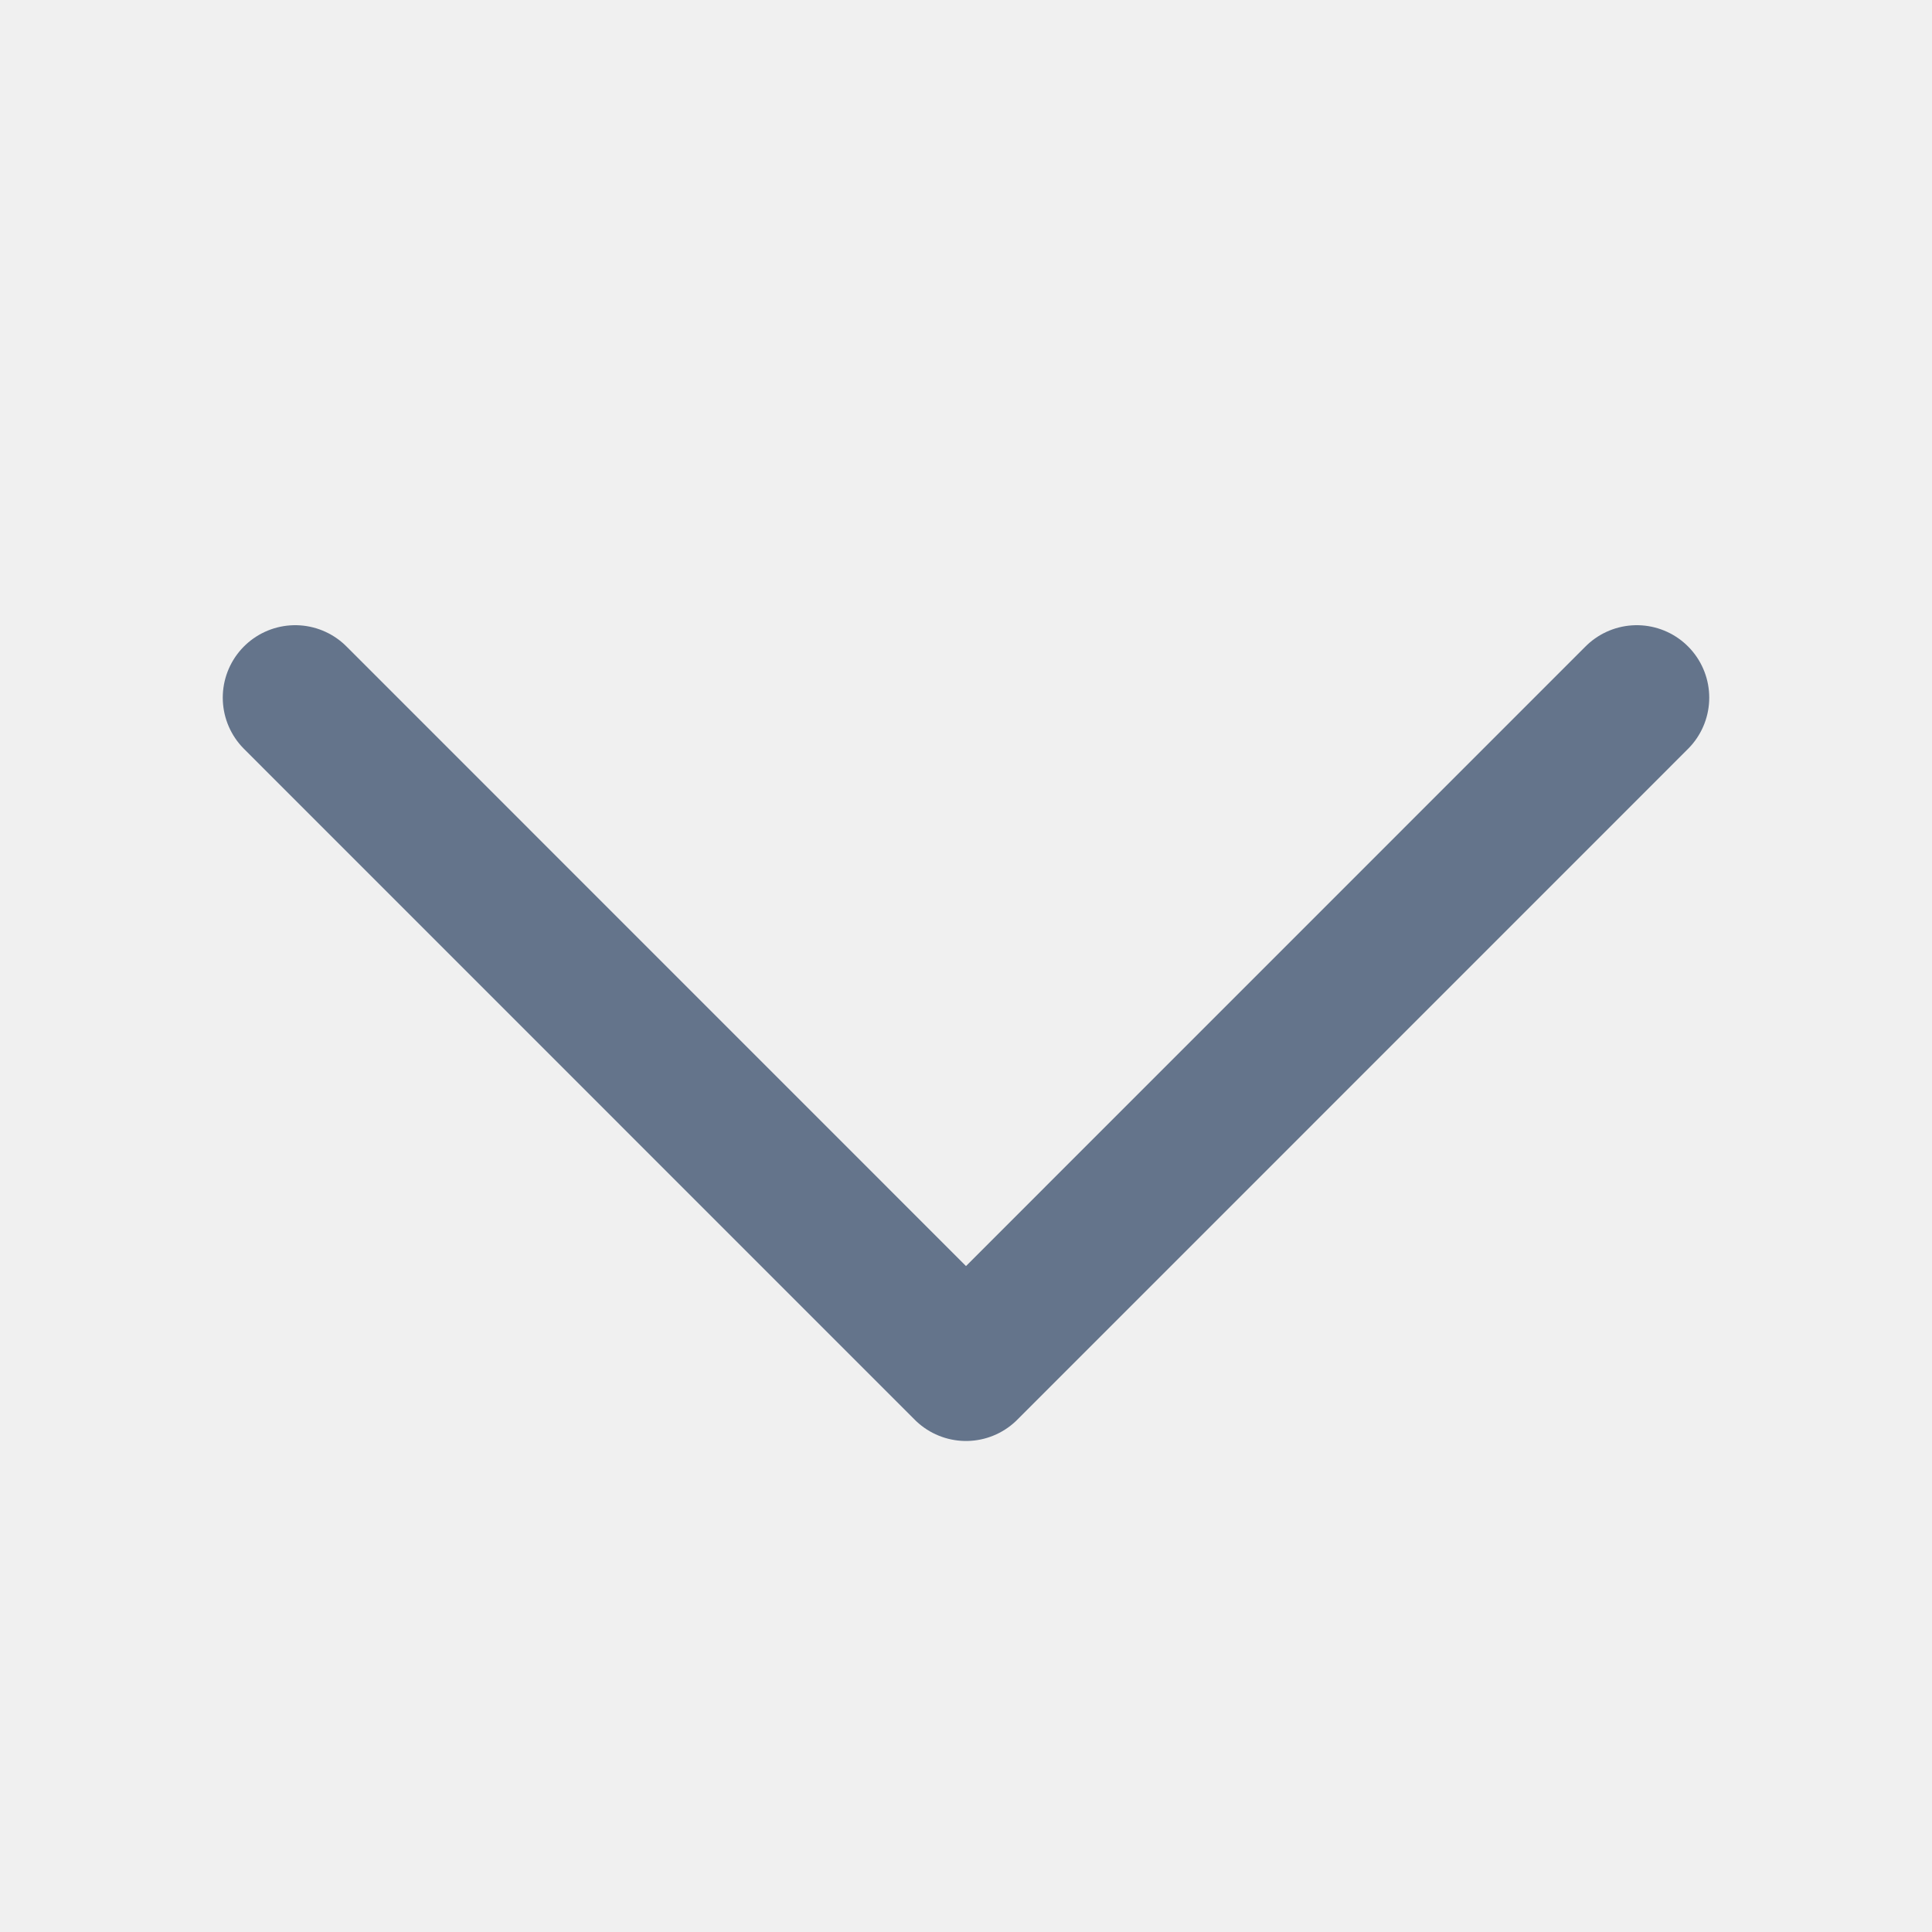
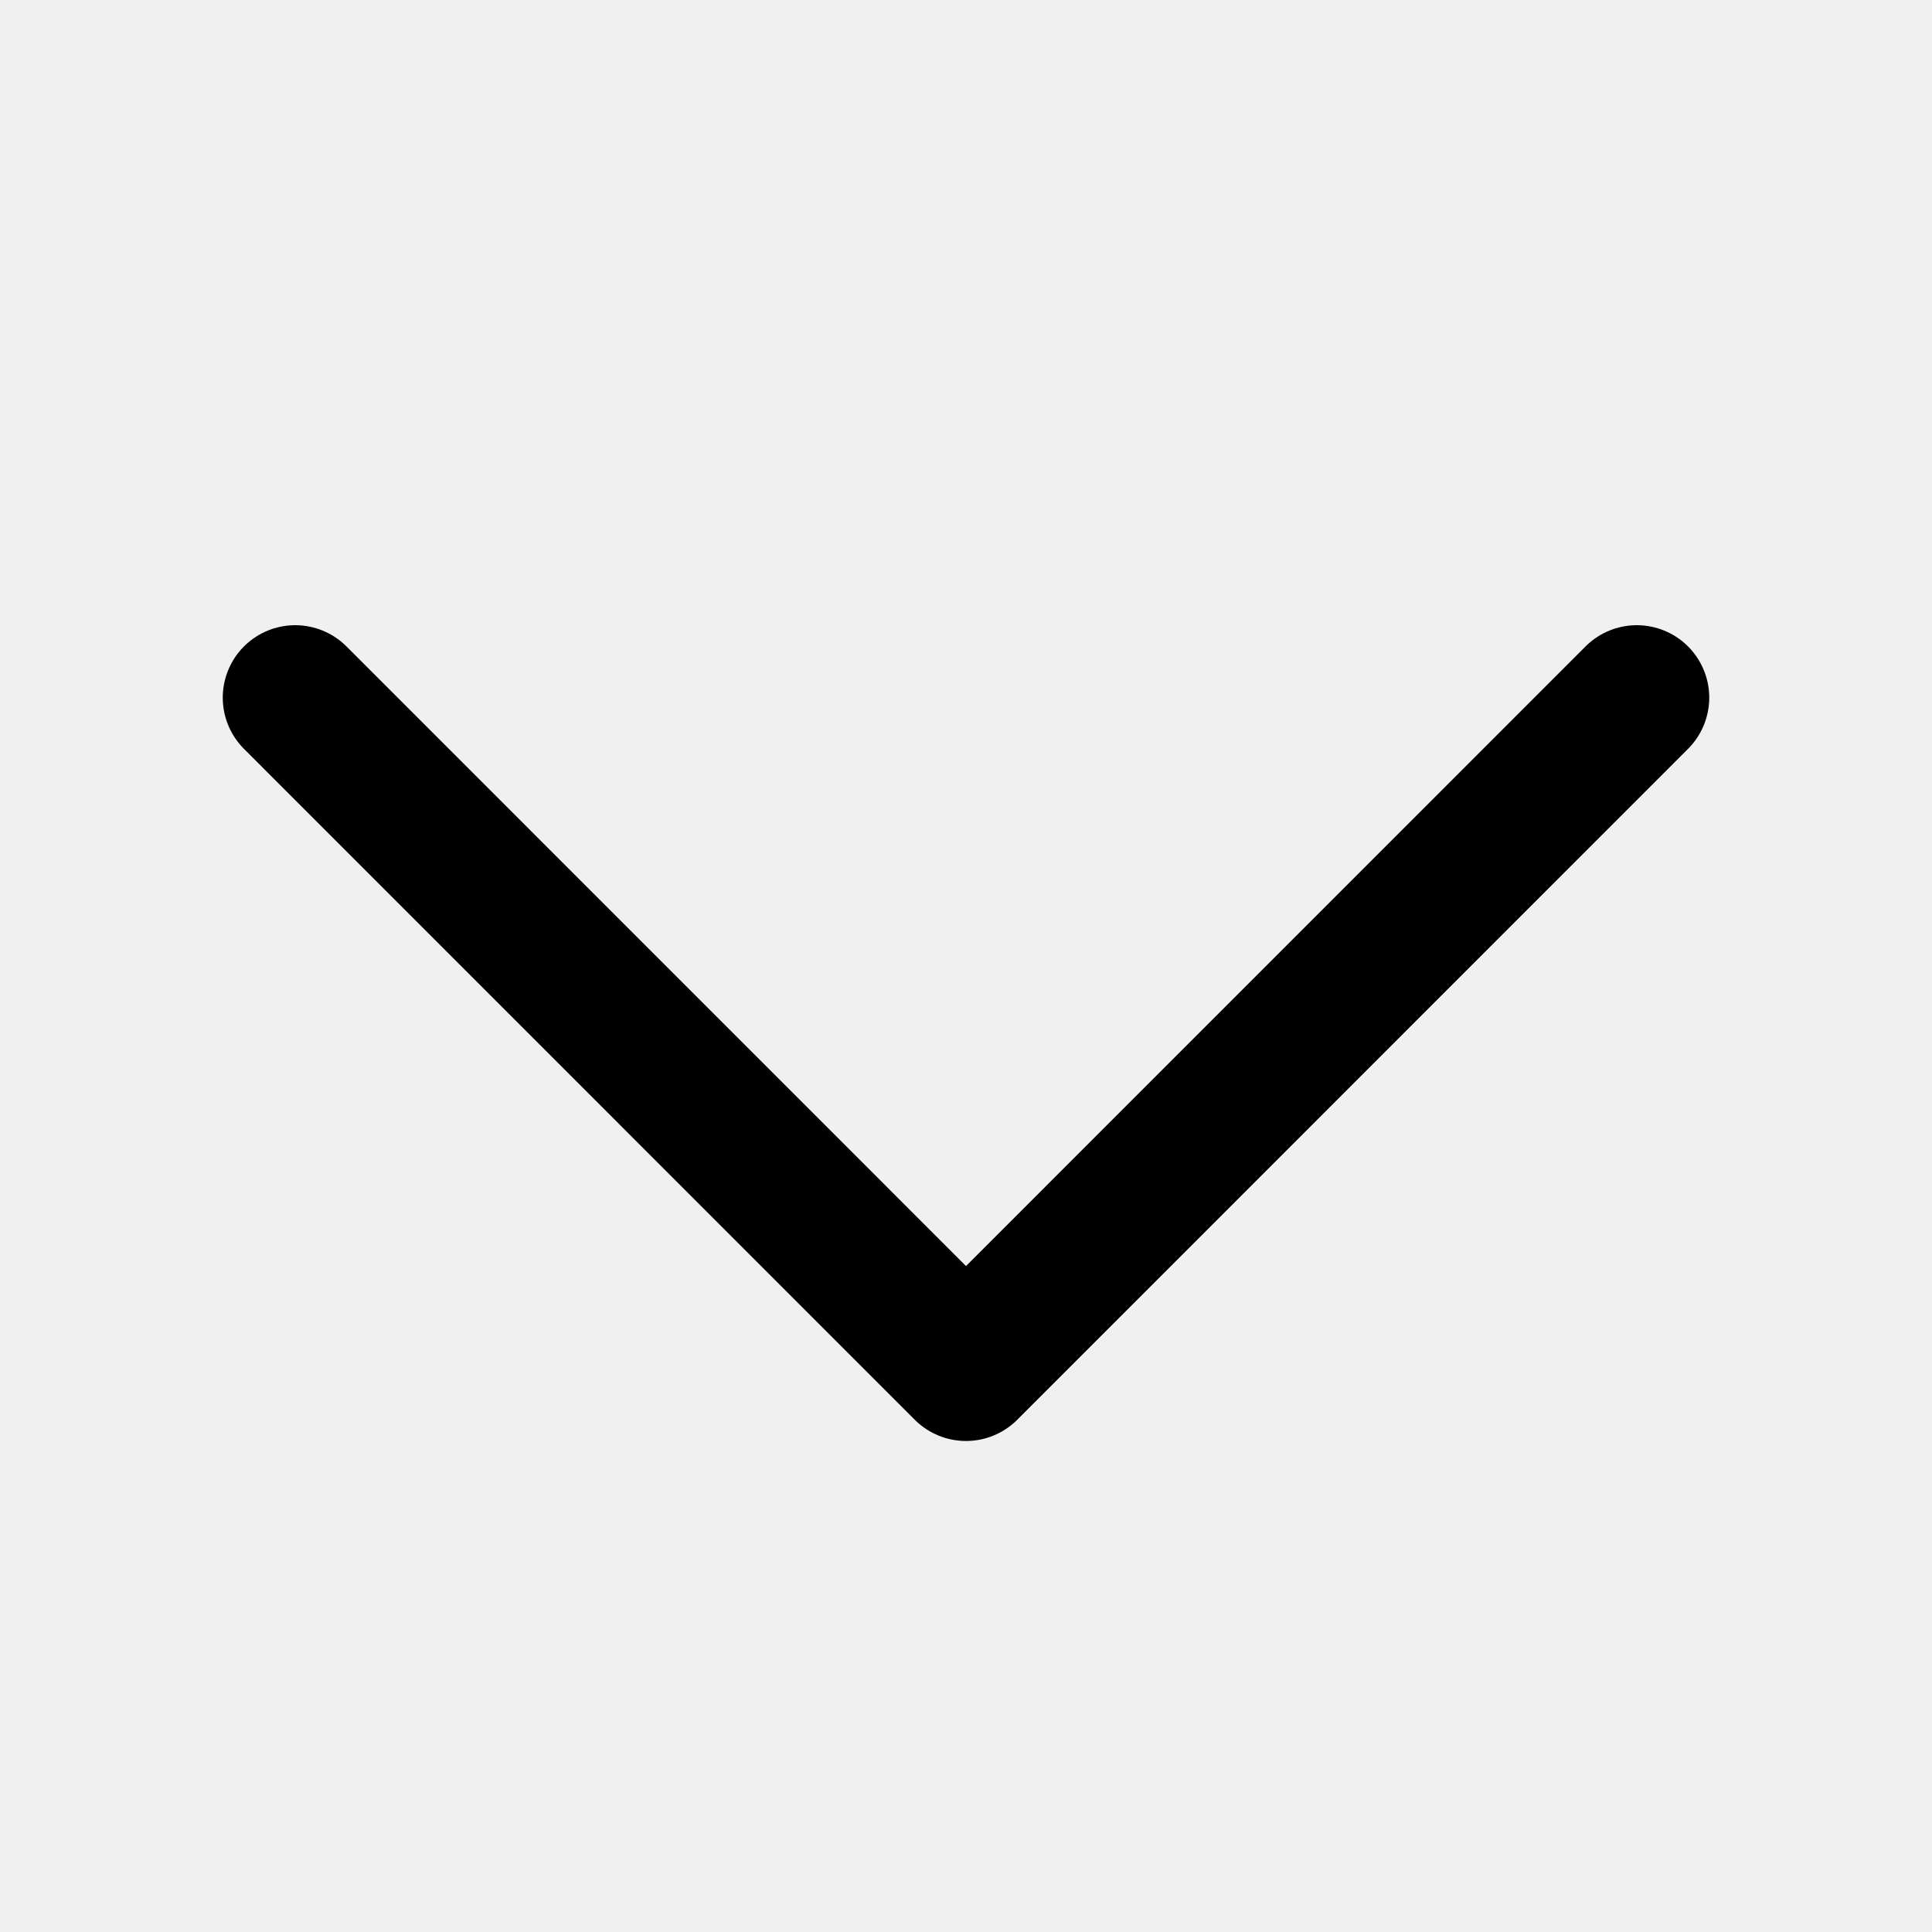
<svg xmlns="http://www.w3.org/2000/svg" width="20" height="20" viewBox="0 0 20 20" fill="none">
  <g clip-path="url(#clip0_3642_1162)">
-     <path d="M16.944 7.222L10 14.167L3.056 7.222" stroke="#64748B" stroke-width="1.5" stroke-linecap="round" stroke-linejoin="round" />
+     <path d="M16.944 7.222L10 14.167L3.056 7.222" stroke="currentColor" stroke-width="1.5" stroke-linecap="round" stroke-linejoin="round" />
  </g>
  <defs>
    <clipPath id="clip0_3642_1162">
      <rect width="20" height="20" fill="white" />
    </clipPath>
  </defs>
</svg>
